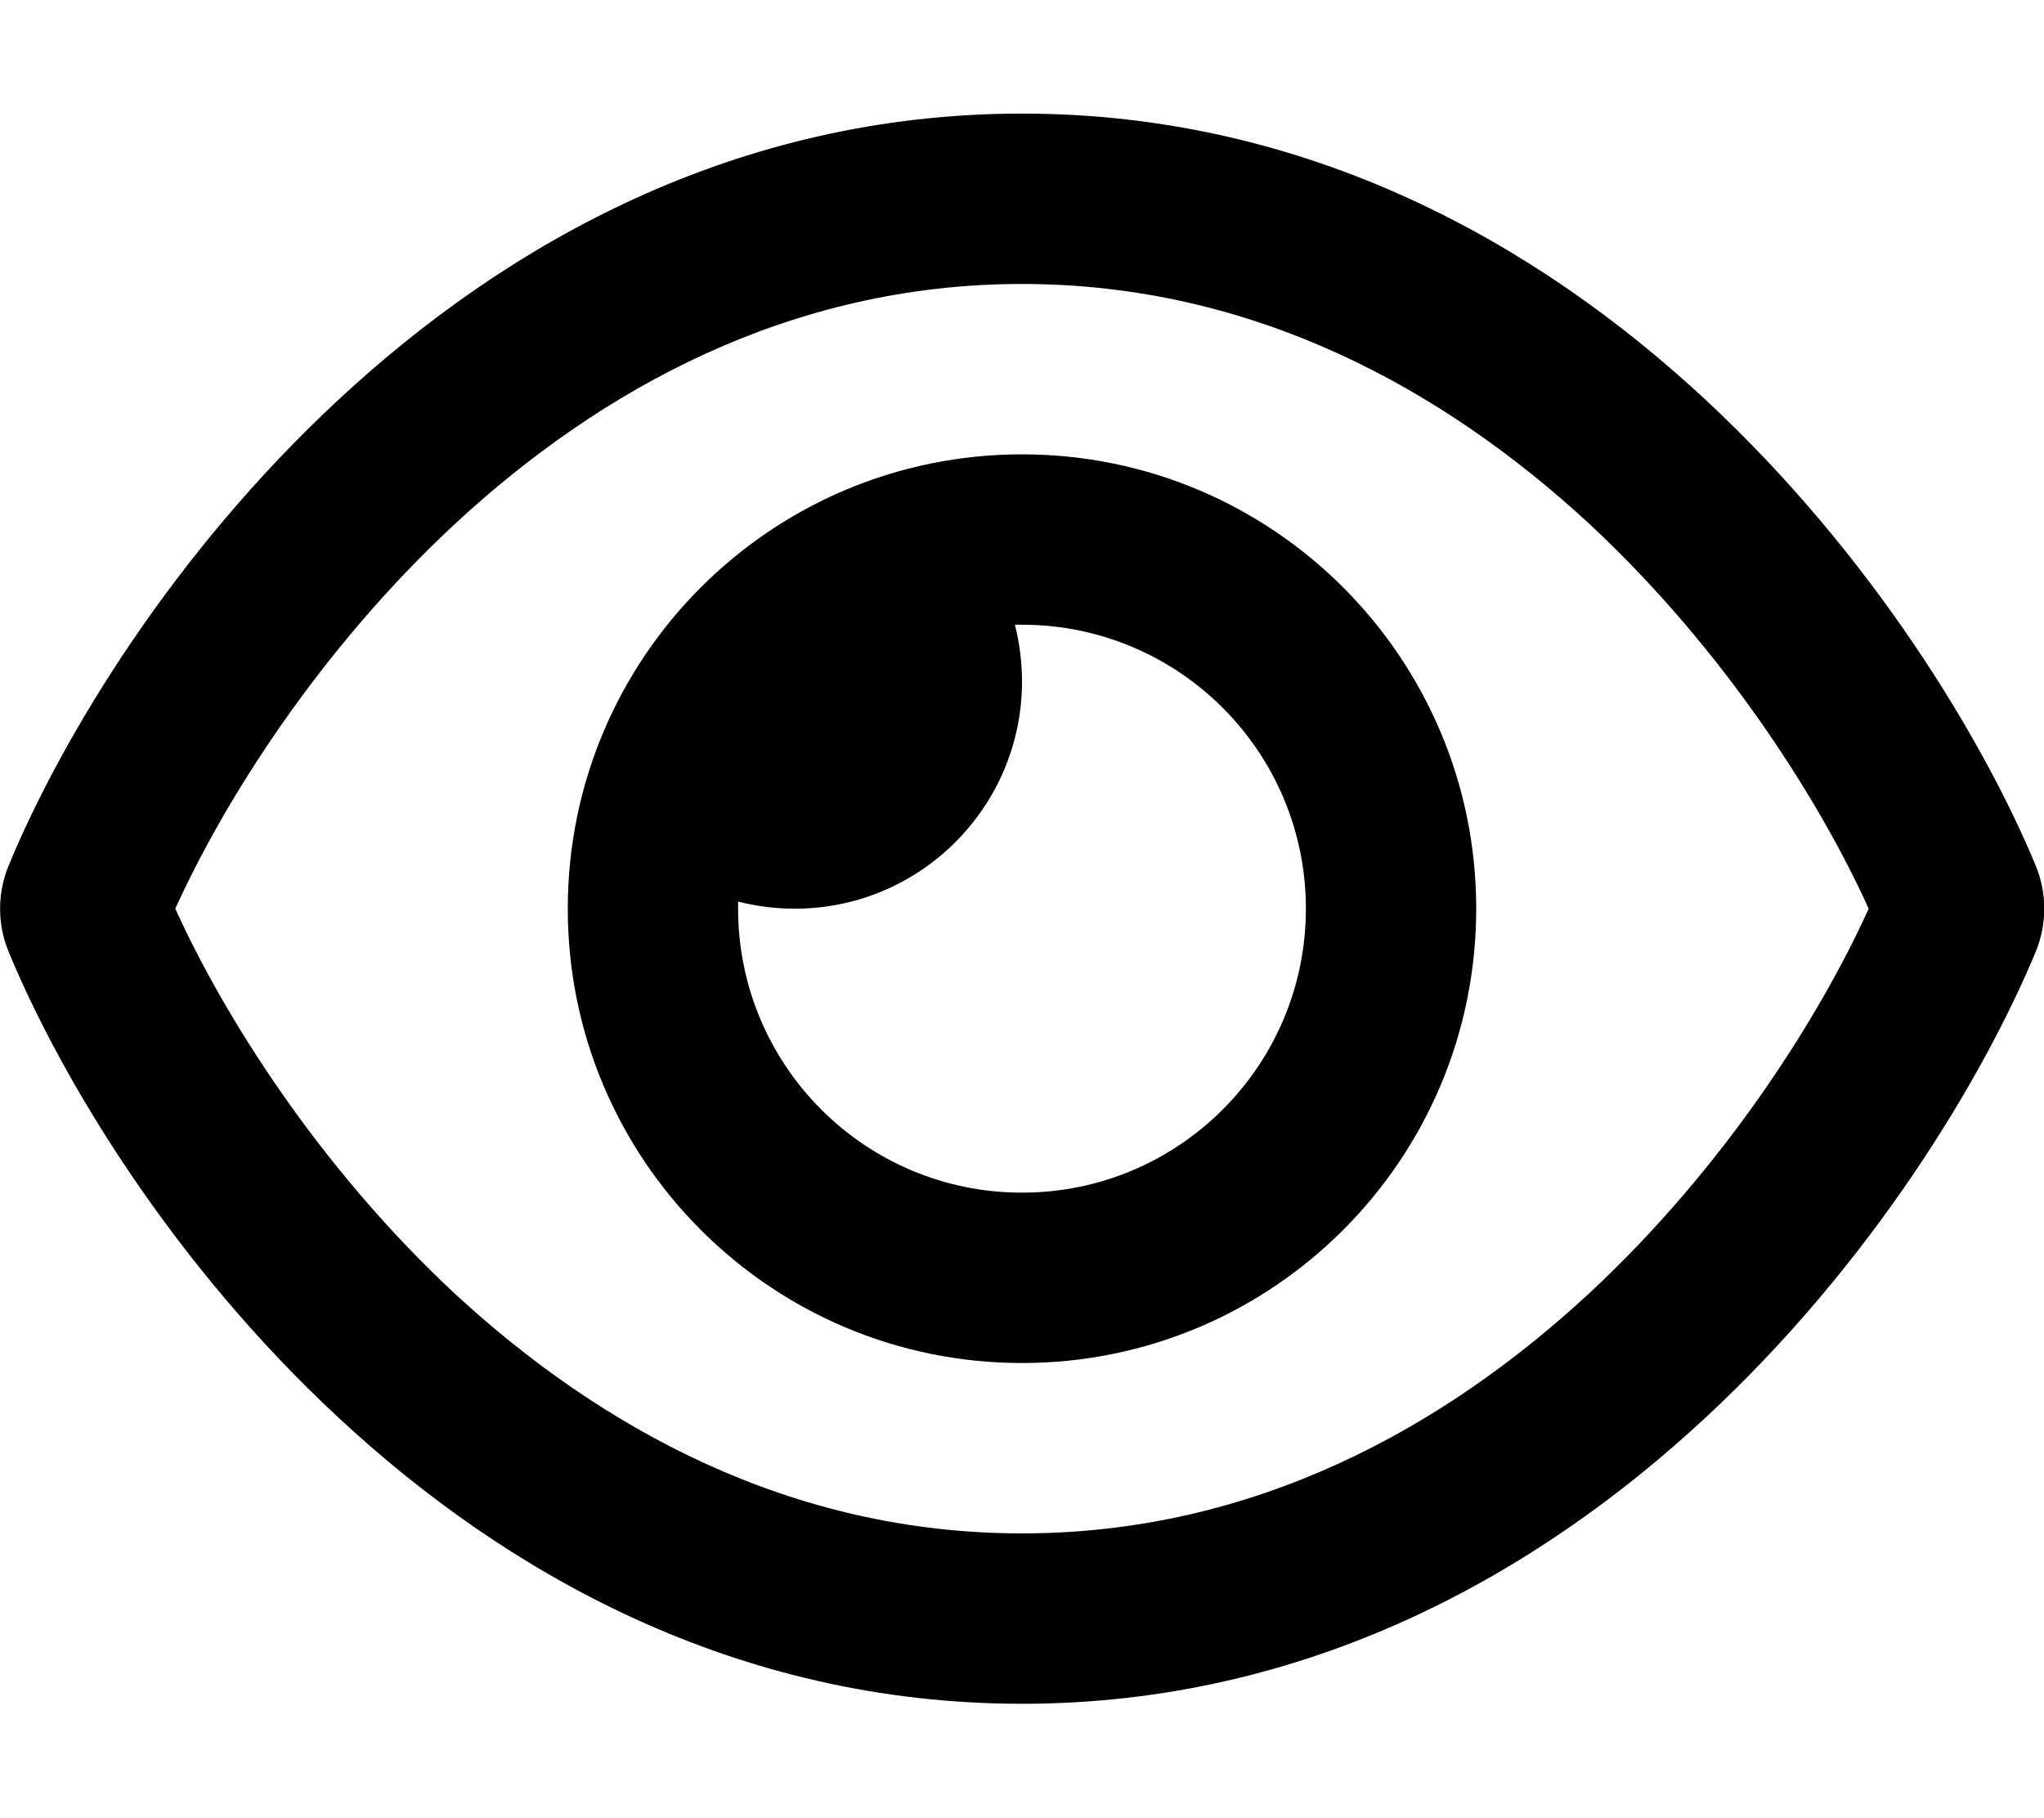
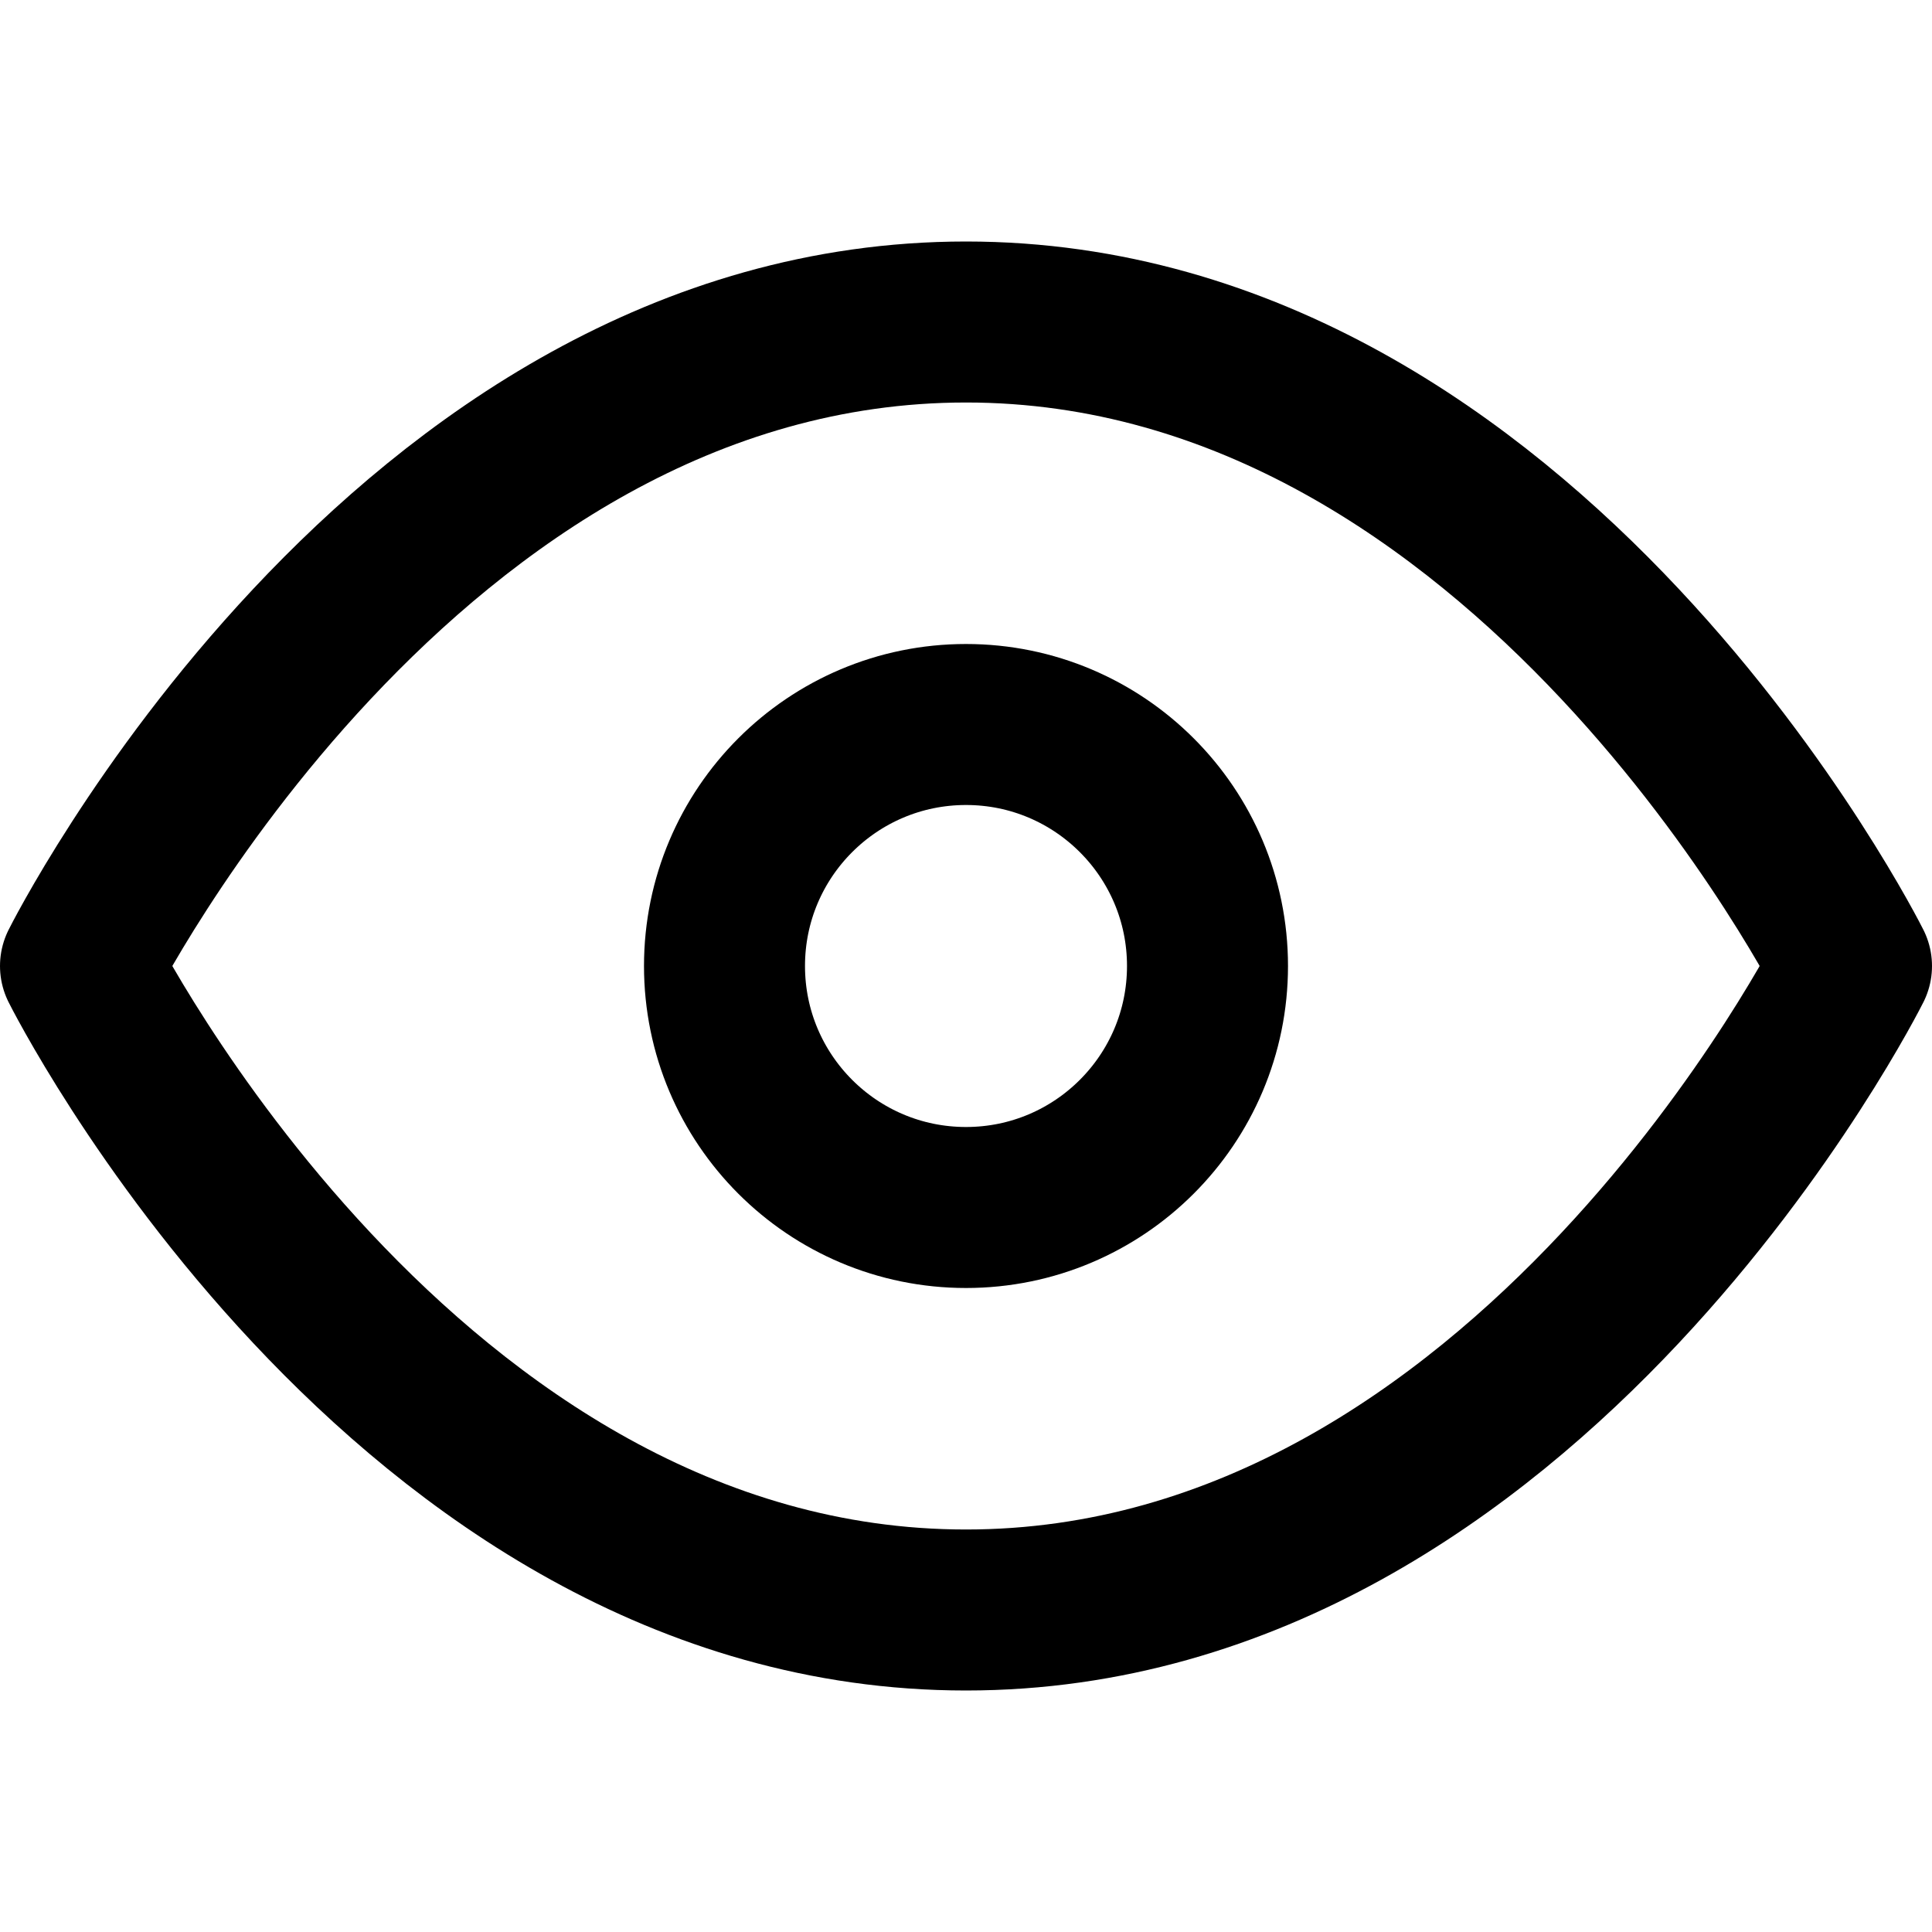
- <svg xmlns="http://www.w3.org/2000/svg" viewBox="0 0 576 512">
-   <path d="M288 80c-65.2 0-118.8 29.6-159.9 67.7C89.6 183.5 63 226 49.4 256c13.6 30 40.2 72.5 78.6 108.3C169.2 402.4 222.8 432 288 432s118.8-29.6 159.9-67.7C486.4 328.5 513 286 526.6 256c-13.6-30-40.2-72.5-78.6-108.3C406.8 109.6 353.2 80 288 80zM95.4 112.6C142.5 68.8 207.2 32 288 32s145.5 36.8 192.6 80.6c46.8 43.5 78.1 95.4 93 131.1c3.3 7.9 3.3 16.7 0 24.6c-14.9 35.7-46.2 87.7-93 131.1C433.5 443.2 368.8 480 288 480s-145.5-36.8-192.6-80.6C48.6 356 17.3 304 2.5 268.3c-3.3-7.9-3.3-16.7 0-24.6C17.3 208 48.6 156 95.4 112.6zM288 336c44.2 0 80-35.8 80-80s-35.8-80-80-80c-.7 0-1.3 0-2 0c1.3 5.1 2 10.5 2 16c0 35.3-28.7 64-64 64c-5.5 0-10.9-.7-16-2c0 .7 0 1.3 0 2c0 44.2 35.8 80 80 80zm0-208a128 128 0 1 1 0 256 128 128 0 1 1 0-256z" />
+ <svg xmlns="http://www.w3.org/2000/svg" width="24" height="24" viewBox="0 0 24 24" fill="none">
+   <path d="M1 12C1 12 5 4 12 4C19 4 23 12 23 12C23 12 19 20 12 20C5 20 1 12 1 12Z" stroke="black" stroke-width="2" stroke-linecap="round" stroke-linejoin="round" />
+   <path d="M12 15C13.657 15 15 13.657 15 12C15 10.343 13.657 9 12 9C10.343 9 9 10.343 9 12C9 13.657 10.343 15 12 15Z" stroke="black" stroke-width="2" stroke-linecap="round" stroke-linejoin="round" />
</svg>
